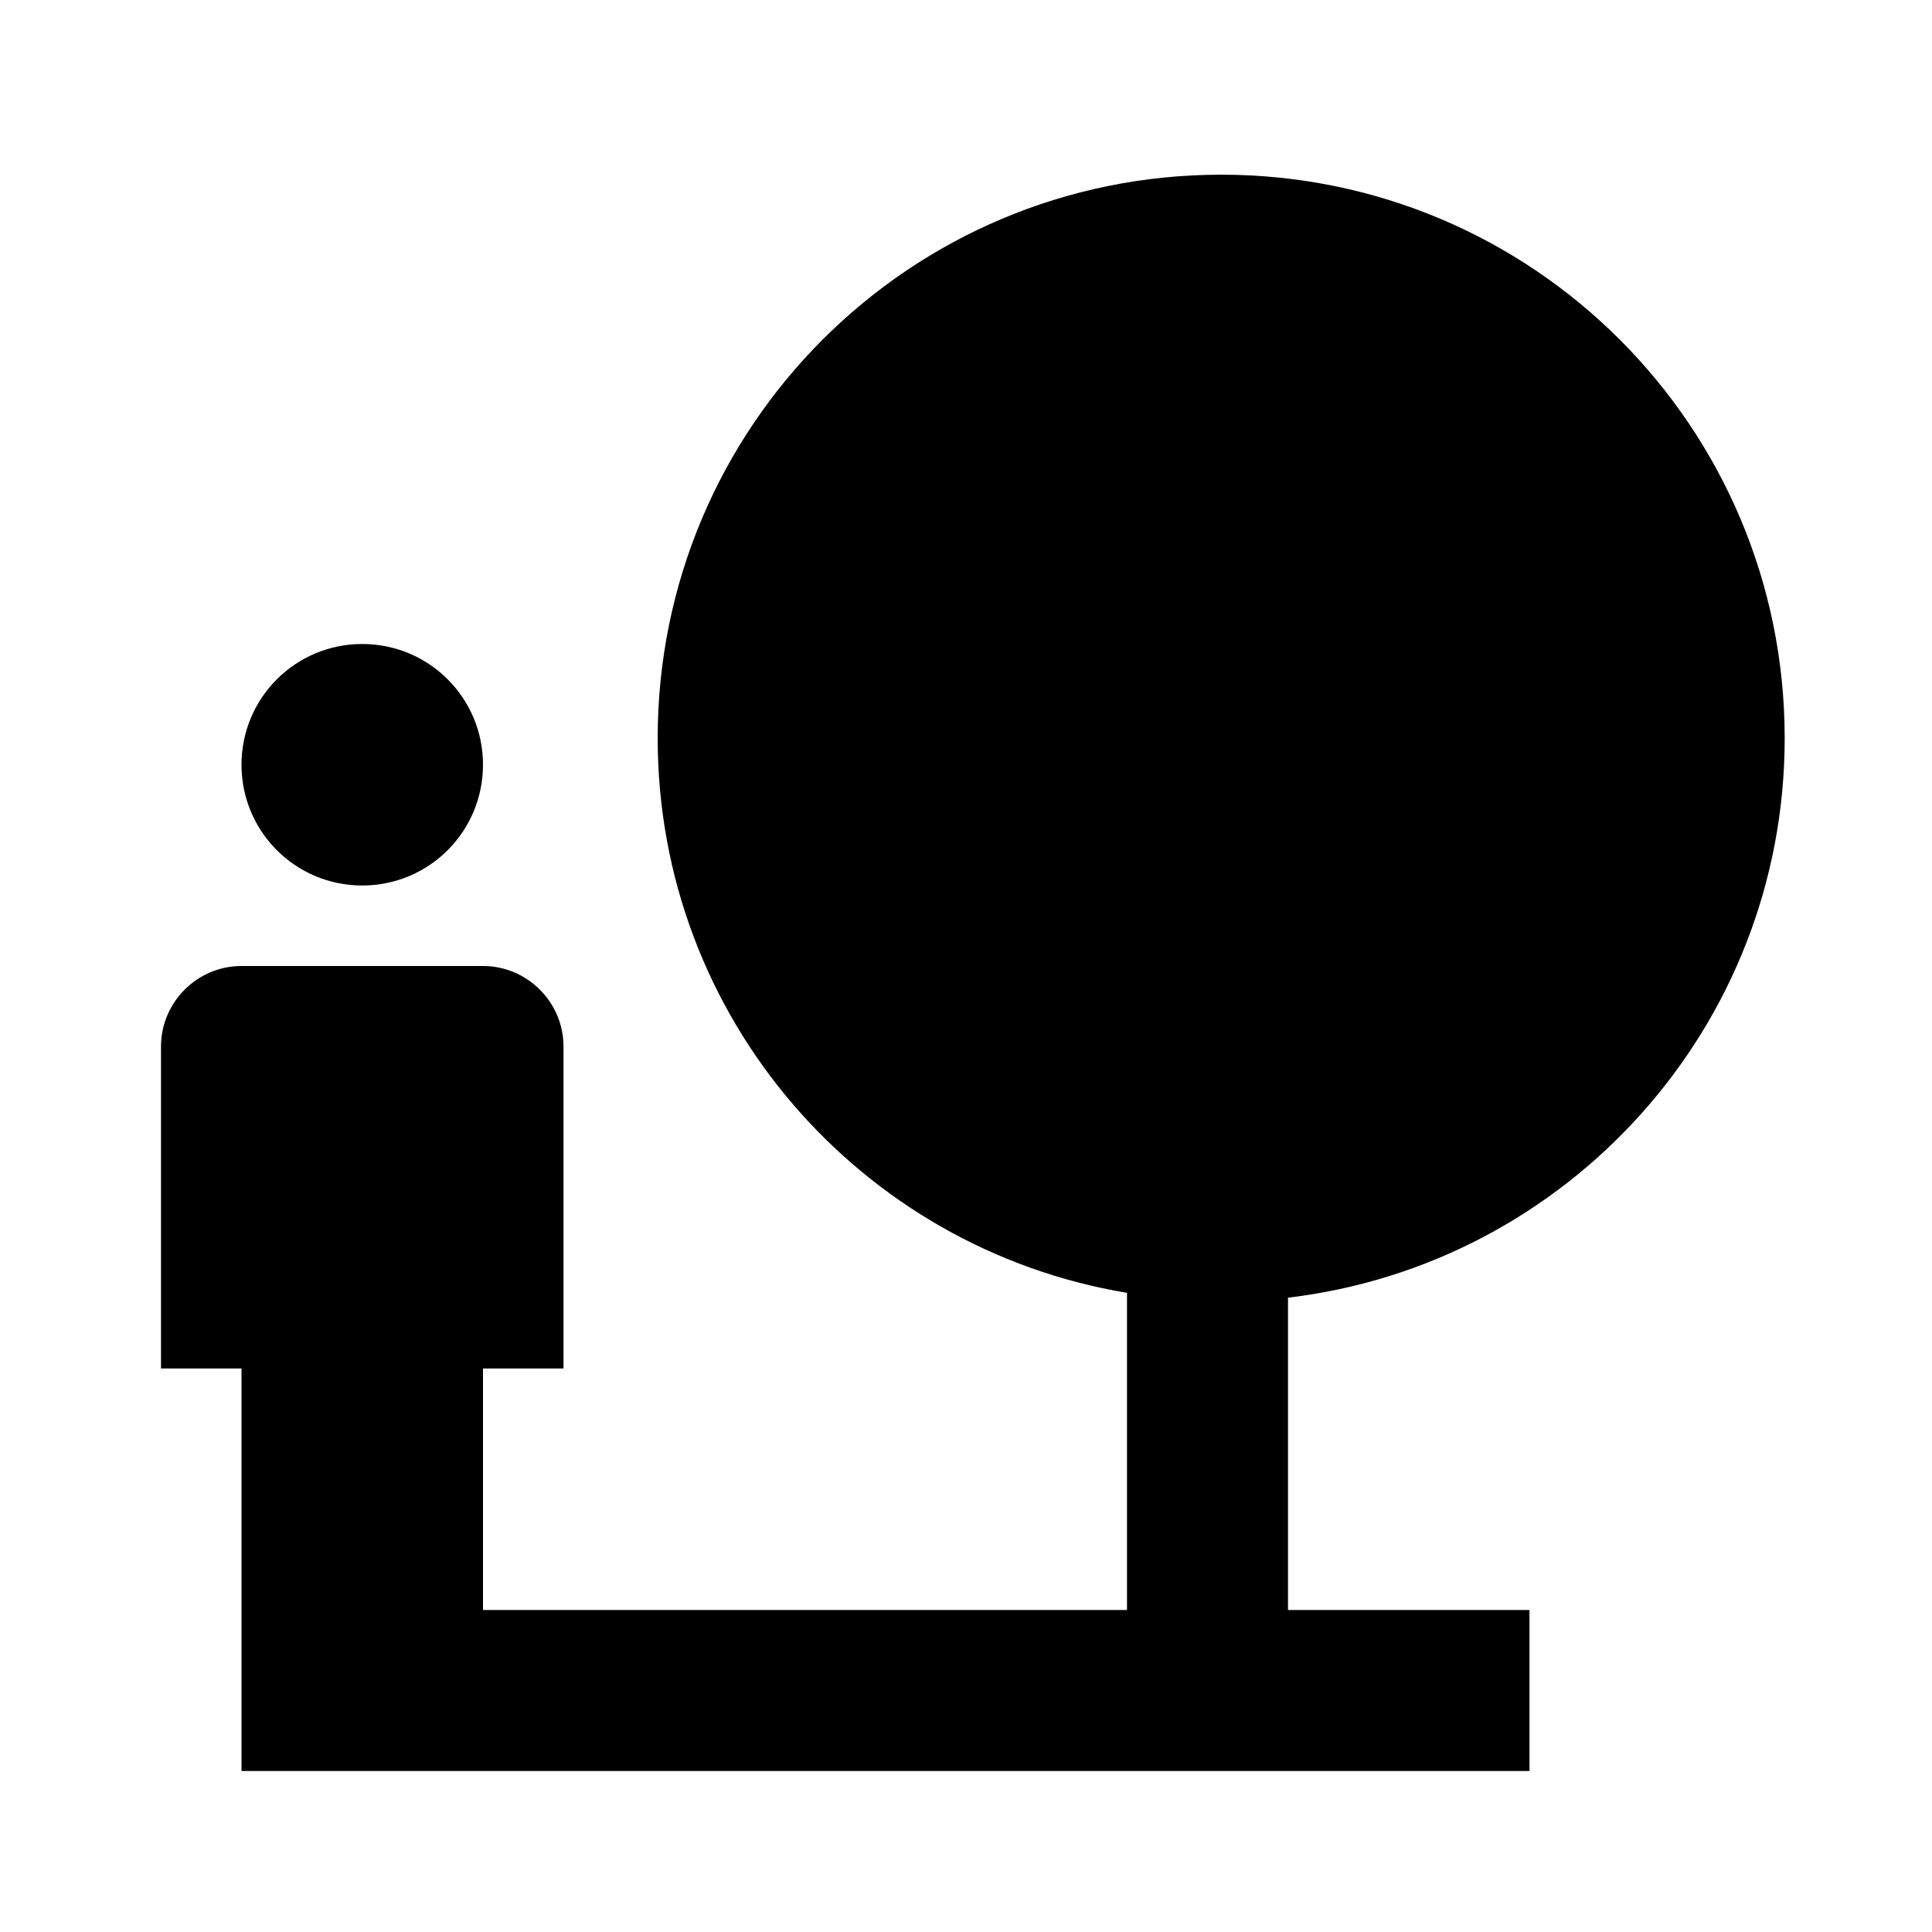
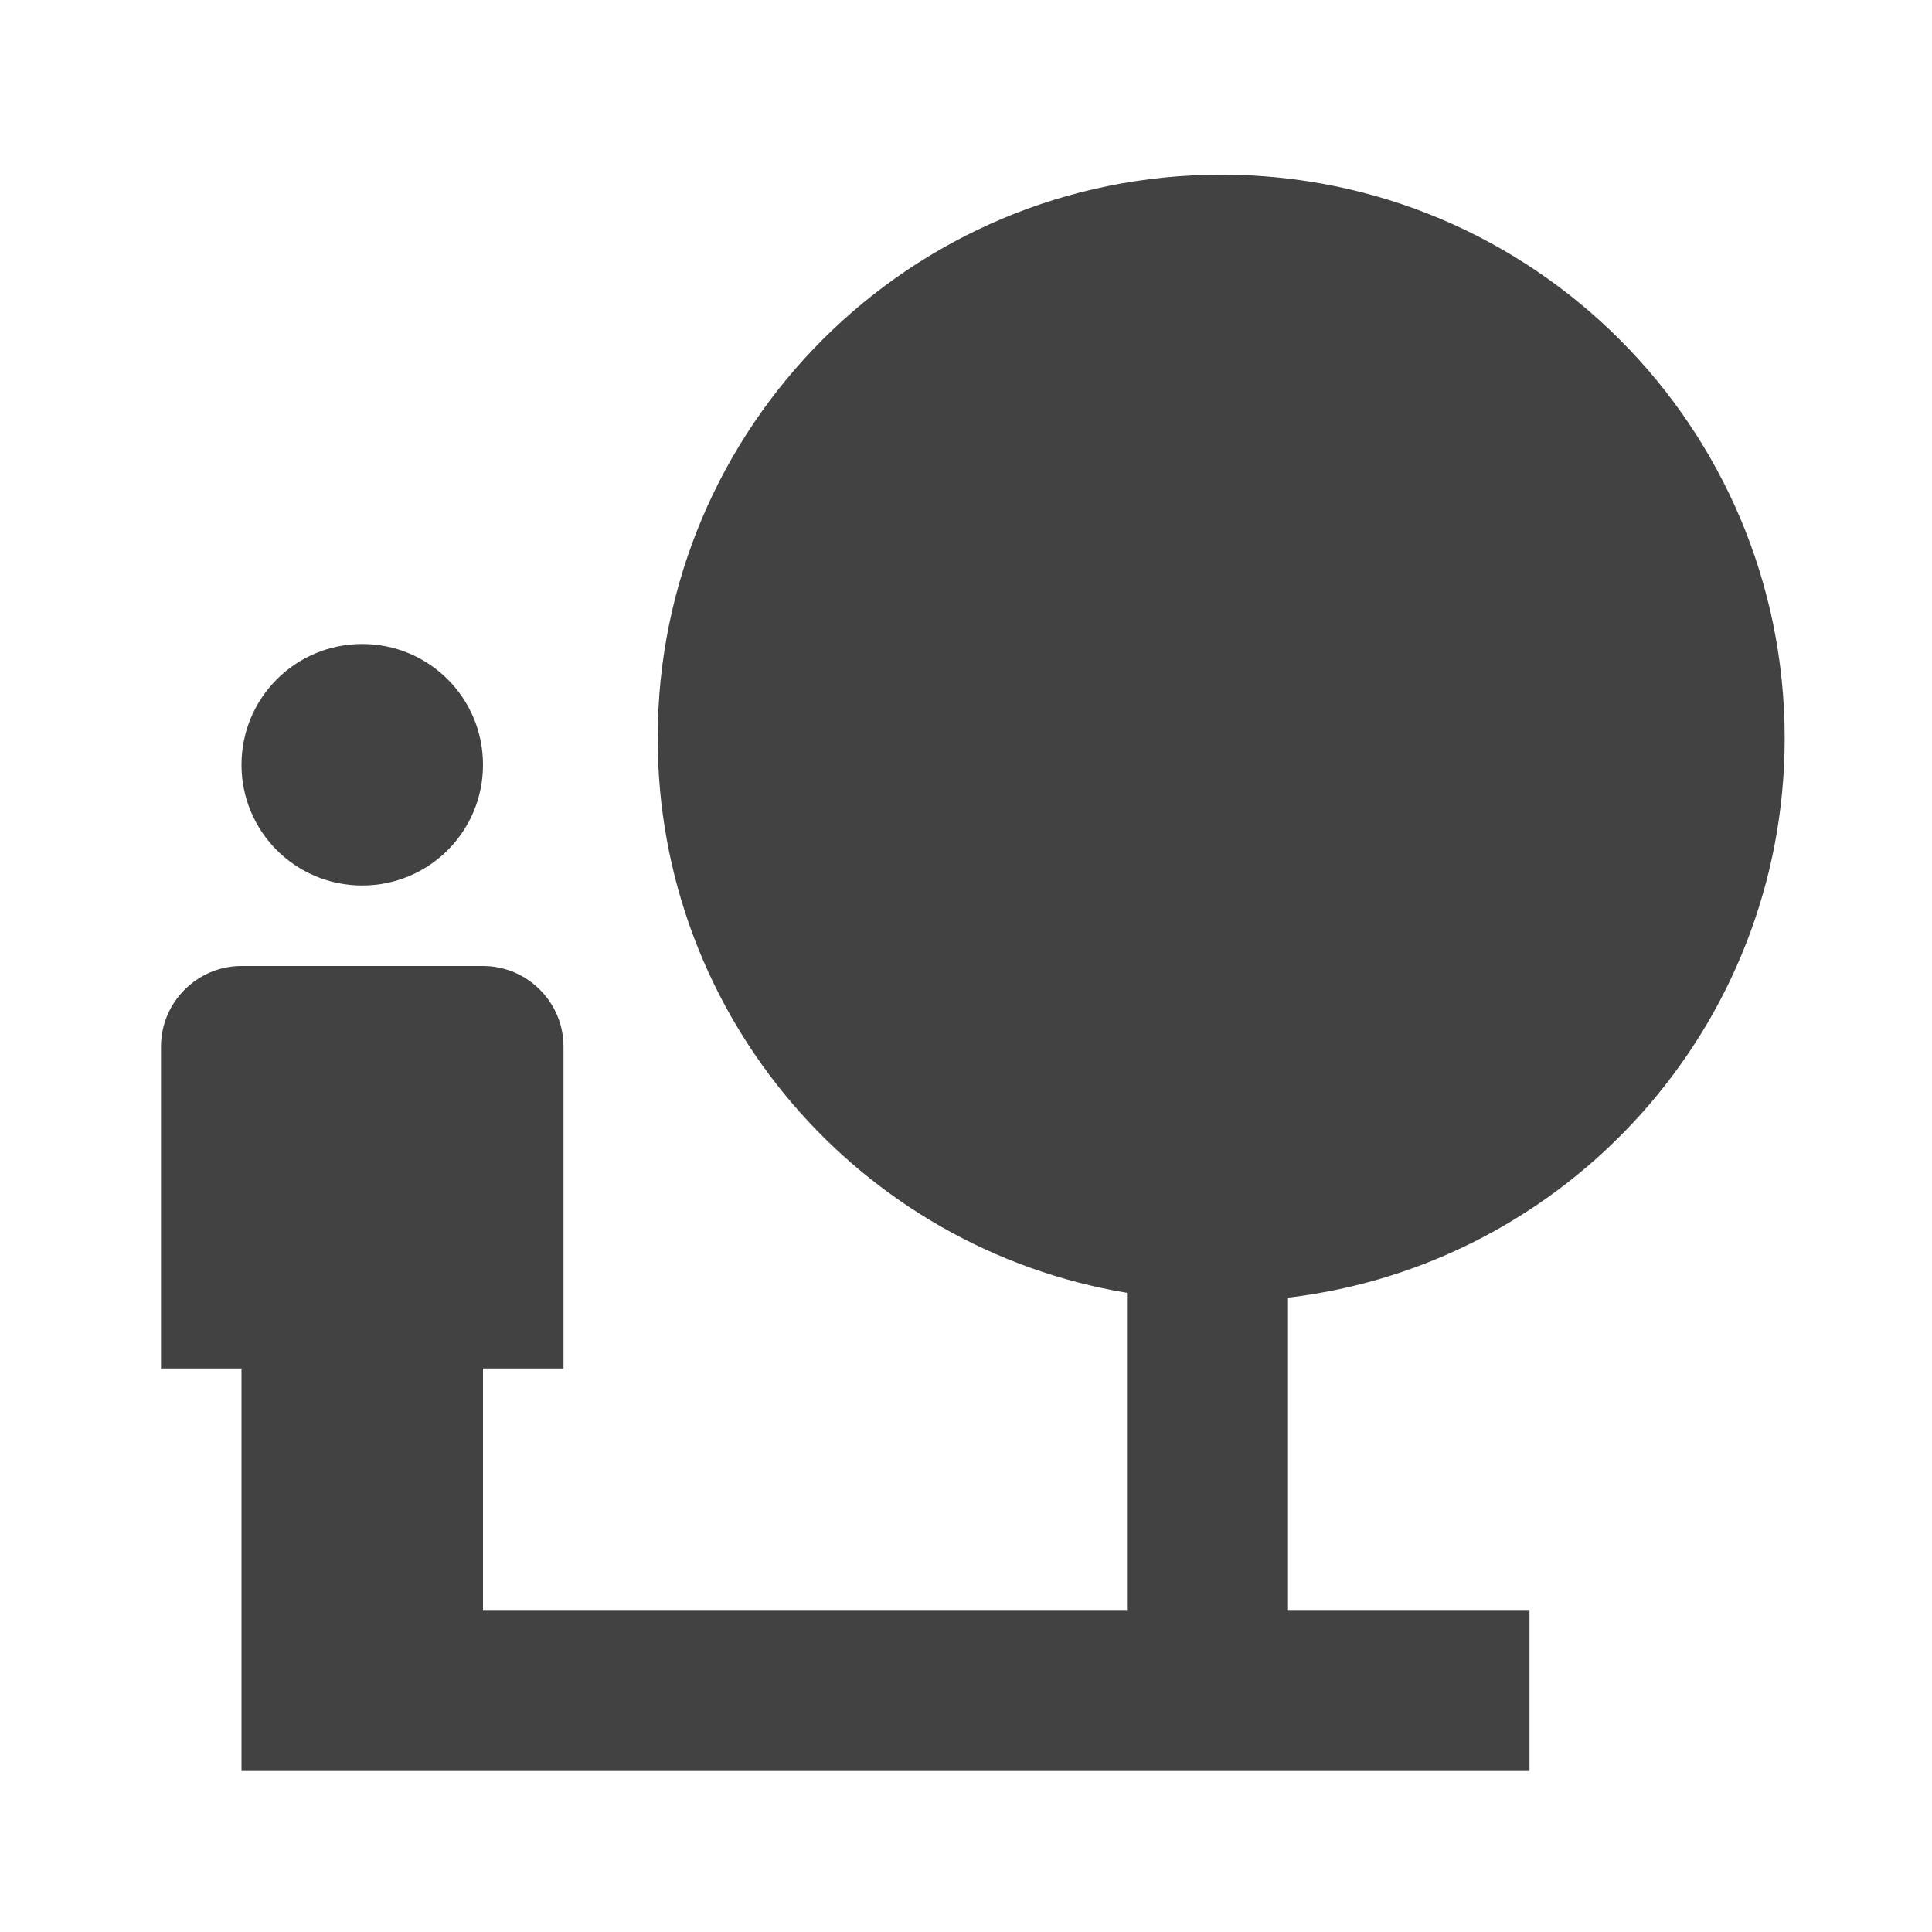
<svg xmlns="http://www.w3.org/2000/svg" width="24" height="24" viewBox="0 0 24 24">
  <path d="M0 0h24v24H0z" fill="none" />
-   <path d="M22.17 9.17c0-3.87-3.13-7-7-7s-7 3.13-7 7c0 3.47 2.52 6.34 5.83 6.89V20H6v-3h1v-4c0-.55-.45-1-1-1H3c-.55 0-1 .45-1 1v4h1v5h16v-2h-3v-3.88c3.47-.41 6.17-3.36 6.17-6.95zM4.5 11c.83 0 1.5-.67 1.5-1.5S5.33 8 4.5 8 3 8.67 3 9.5 3.67 11 4.5 11z" />
+   <path fill="#424242" d="M22.17 9.17c0-3.87-3.13-7-7-7s-7 3.13-7 7c0 3.47 2.52 6.34 5.83 6.89V20H6v-3h1v-4c0-.55-.45-1-1-1H3c-.55 0-1 .45-1 1v4h1v5h16v-2h-3v-3.88c3.47-.41 6.17-3.36 6.17-6.95zM4.5 11c.83 0 1.5-.67 1.5-1.5S5.33 8 4.5 8 3 8.67 3 9.5 3.67 11 4.5 11z" />
</svg>
